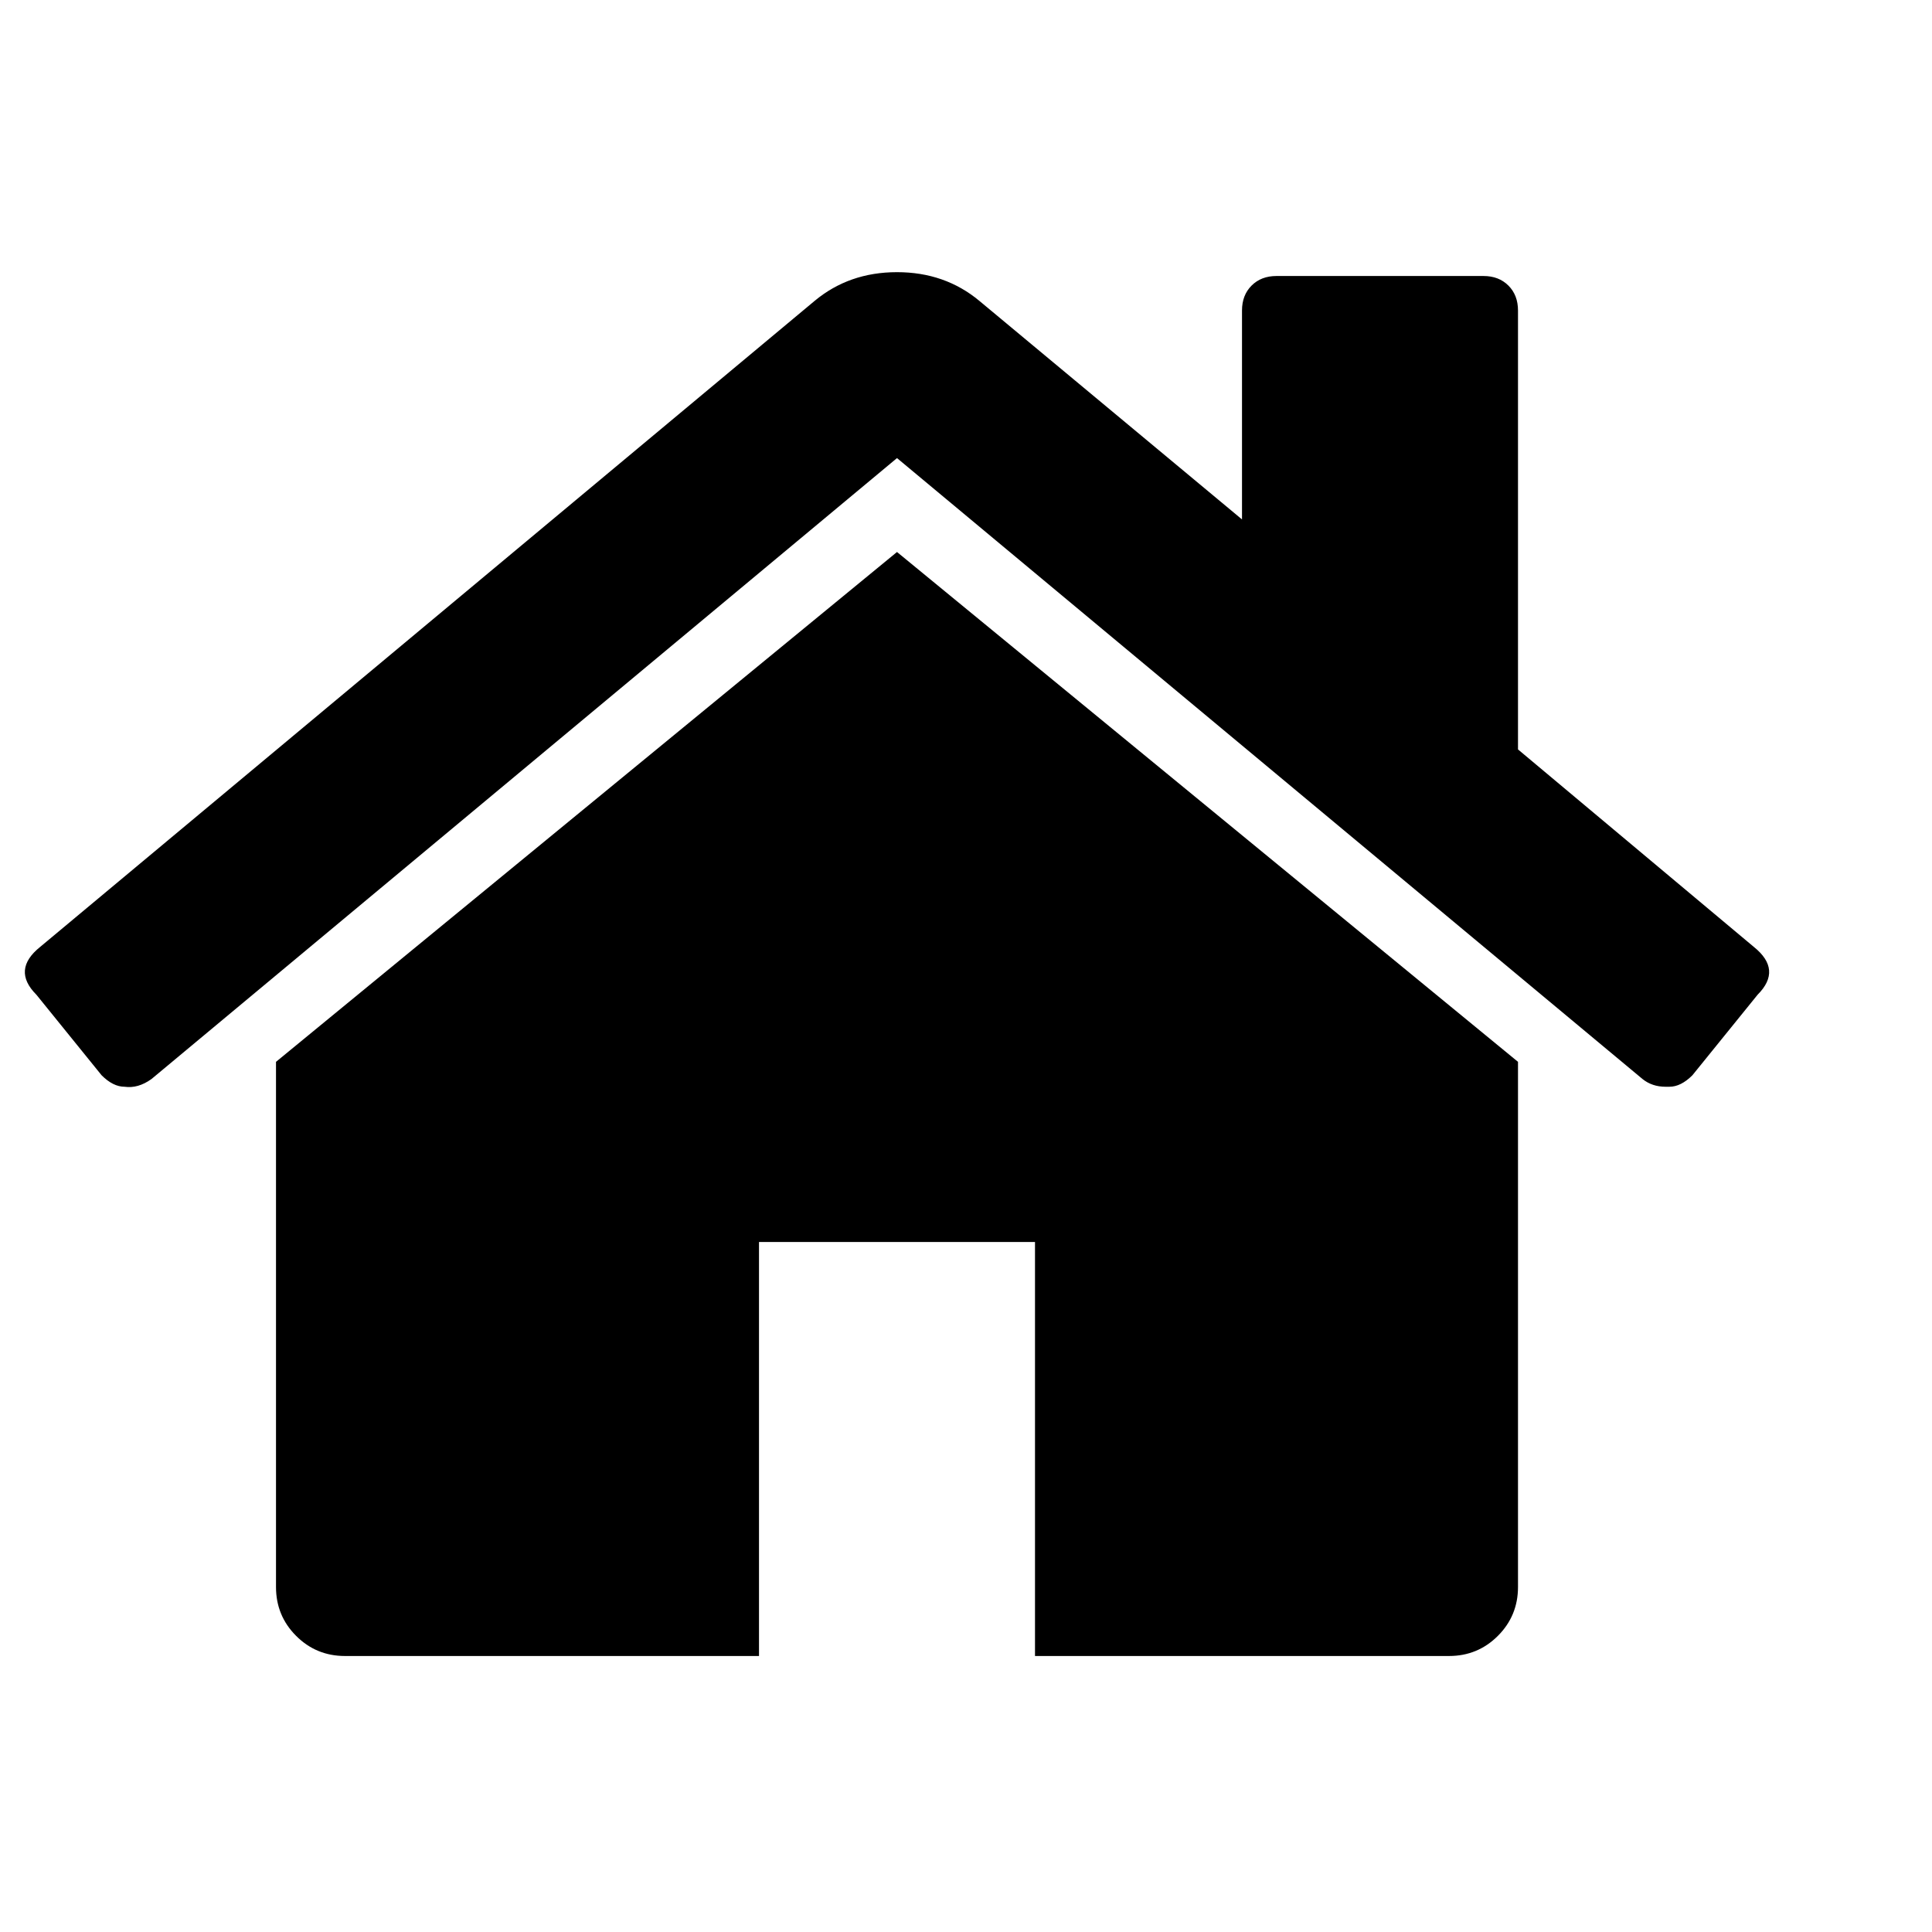
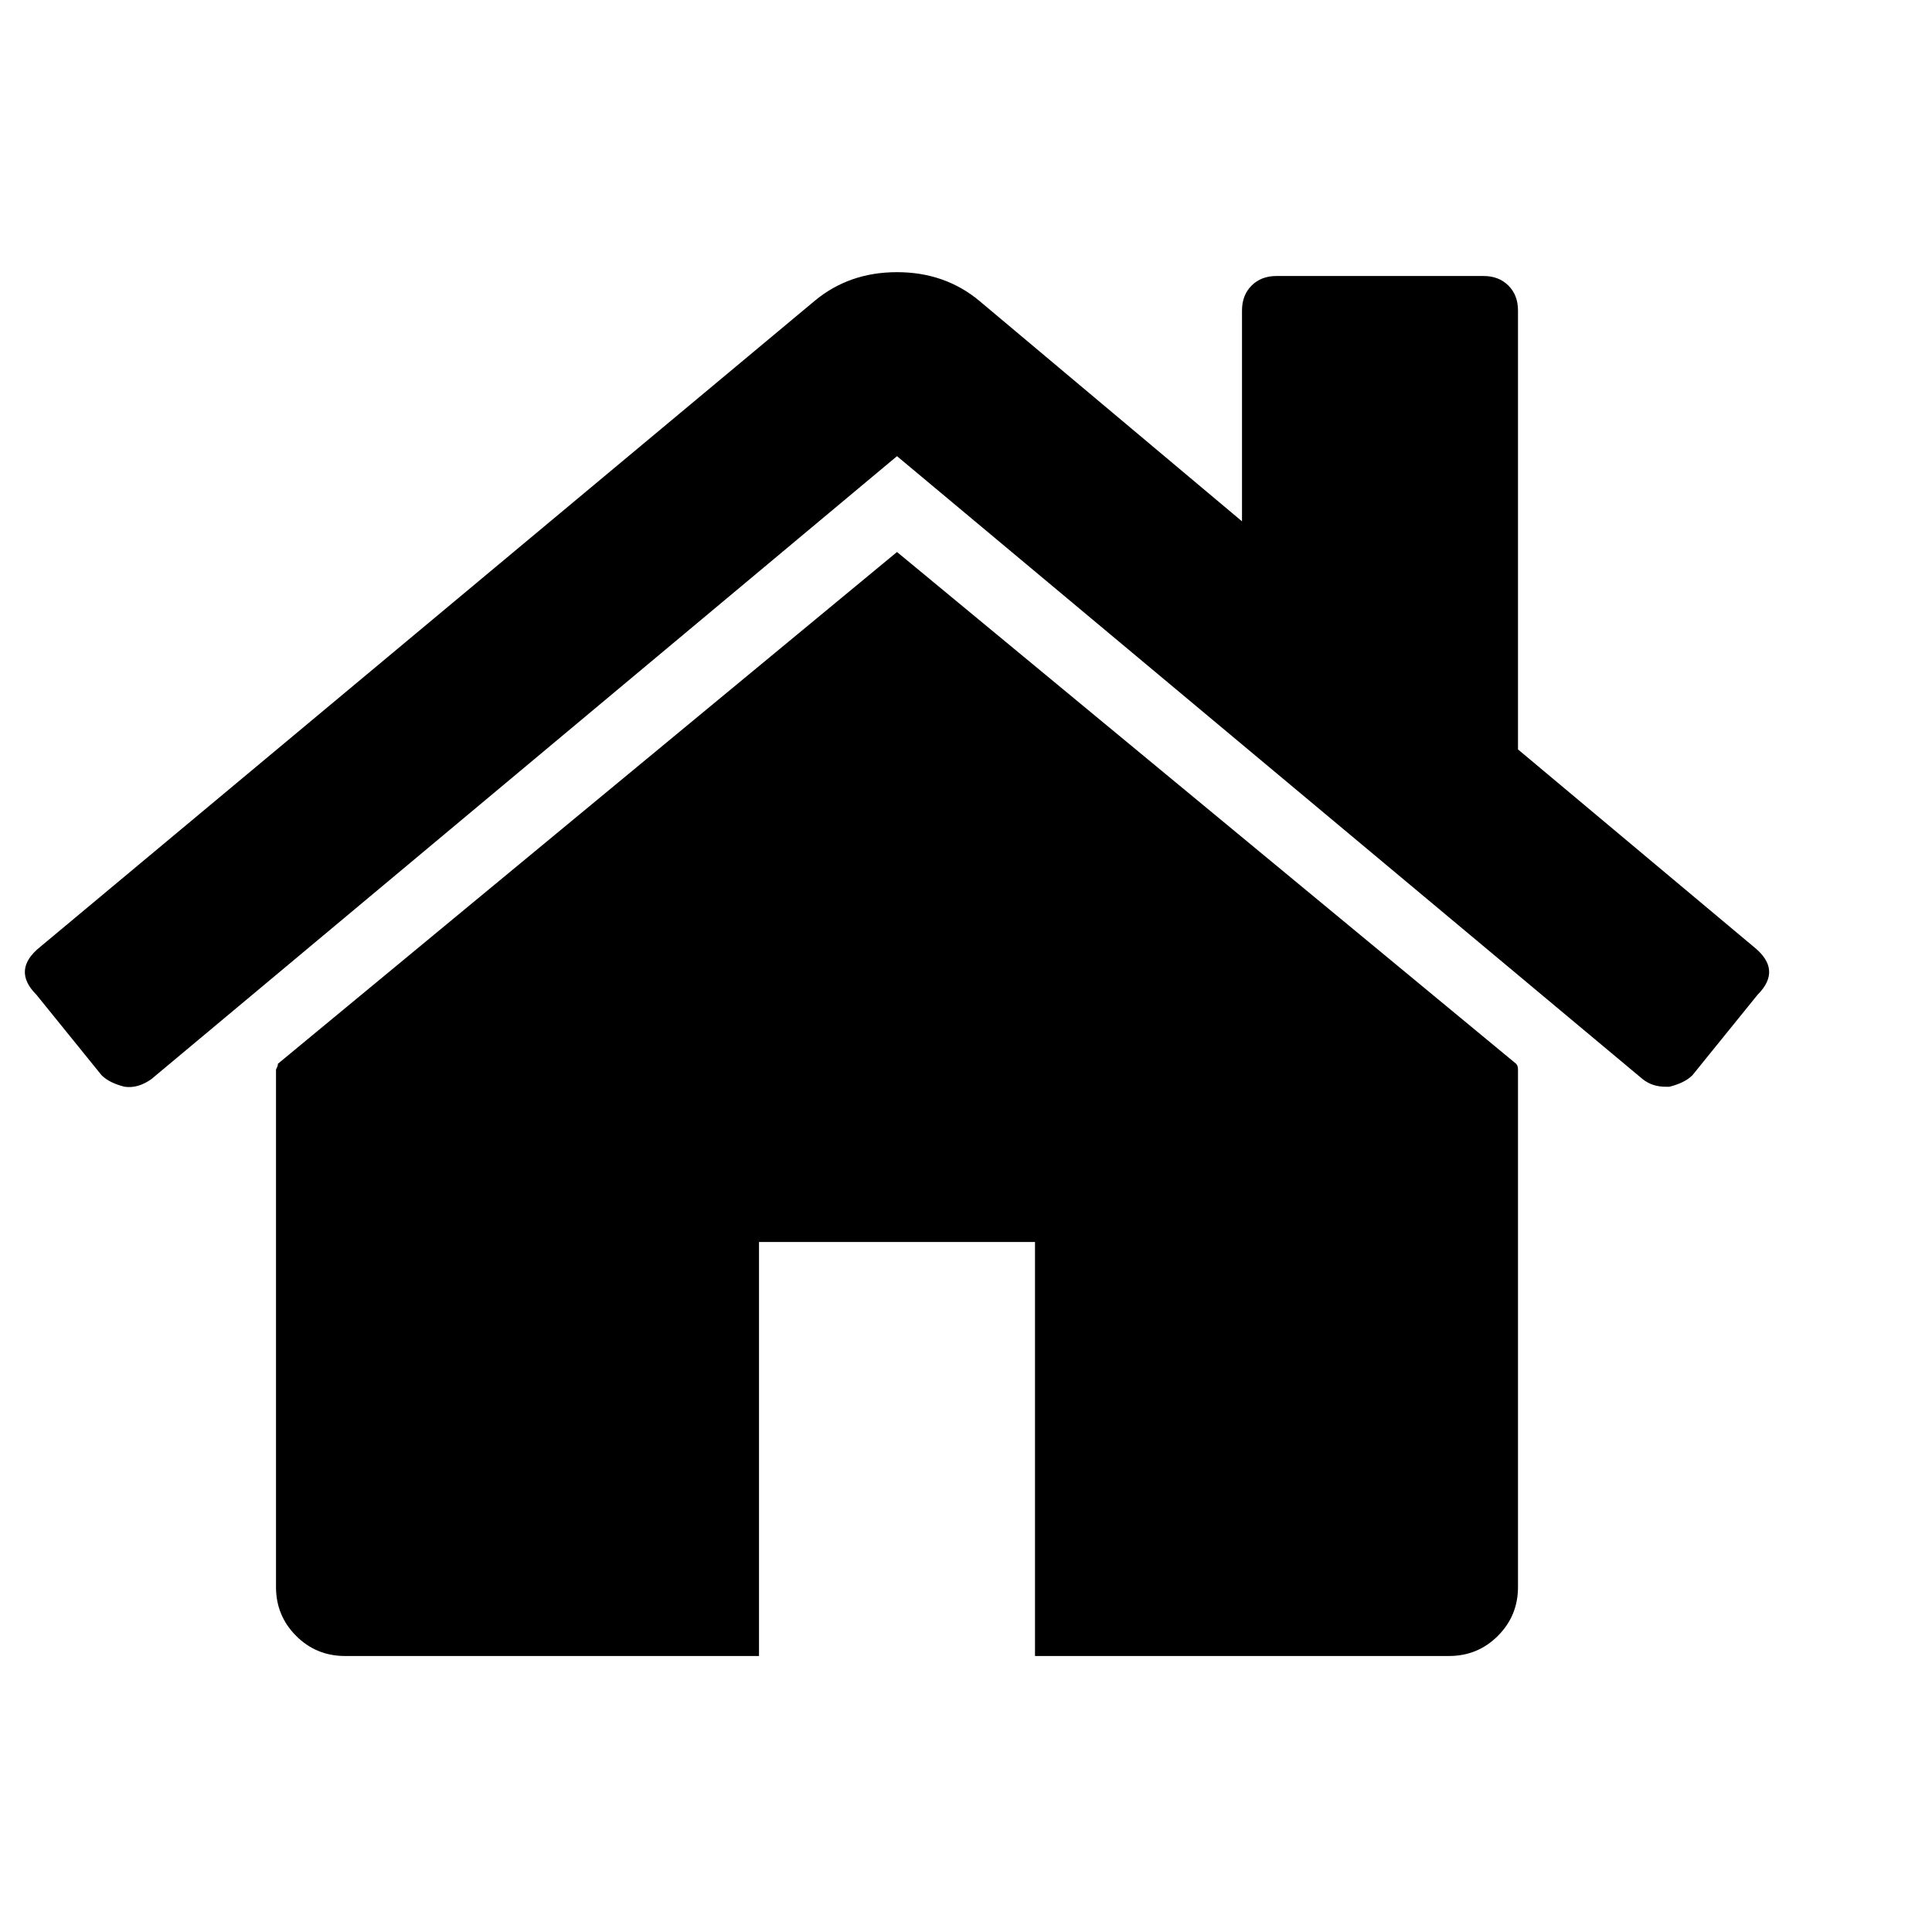
<svg xmlns="http://www.w3.org/2000/svg" viewBox="0 0 1008 1008">
-   <path fill="currentColor" d="M792 558v270q0 15-10.5 25.5T756 864H540V648H396v216H180q-15 0-25.5-10.5T144 828V554l324-266 324 266v4zm125-39l-34 42q-6 6-12 6h-2q-7 0-12-4L468 239 79 563q-7 5-14 4-6 0-12-6l-34-42q-13-13 2-25l404-337q18-15 43-15t43 15l137 114V162q0-8 5-13t13-5h108q8 0 13 5t5 13v229l123 103q15 12 2 25z" />
+   <path fill="currentColor" d="M917 519l-34 42q-4 4-12 6h-2q-7 0-12-4L468 238 79 563q-7 5-14 4-8-2-12-6l-34-42q-13-13 2-25l404-337q18-15 43-15t43 15l137 115V162q0-8 5-13t13-5h108q8 0 13 5t5 13v229l123 103q15 12 2 25zm-125 39v270q0 15-10.5 25.5T756 864H540V648H396v216H180q-15 0-25.5-10.5T144 828V558l.5-1q.5-1 .5-2l323-267 323 267q1 1 1 3z" />
</svg>
